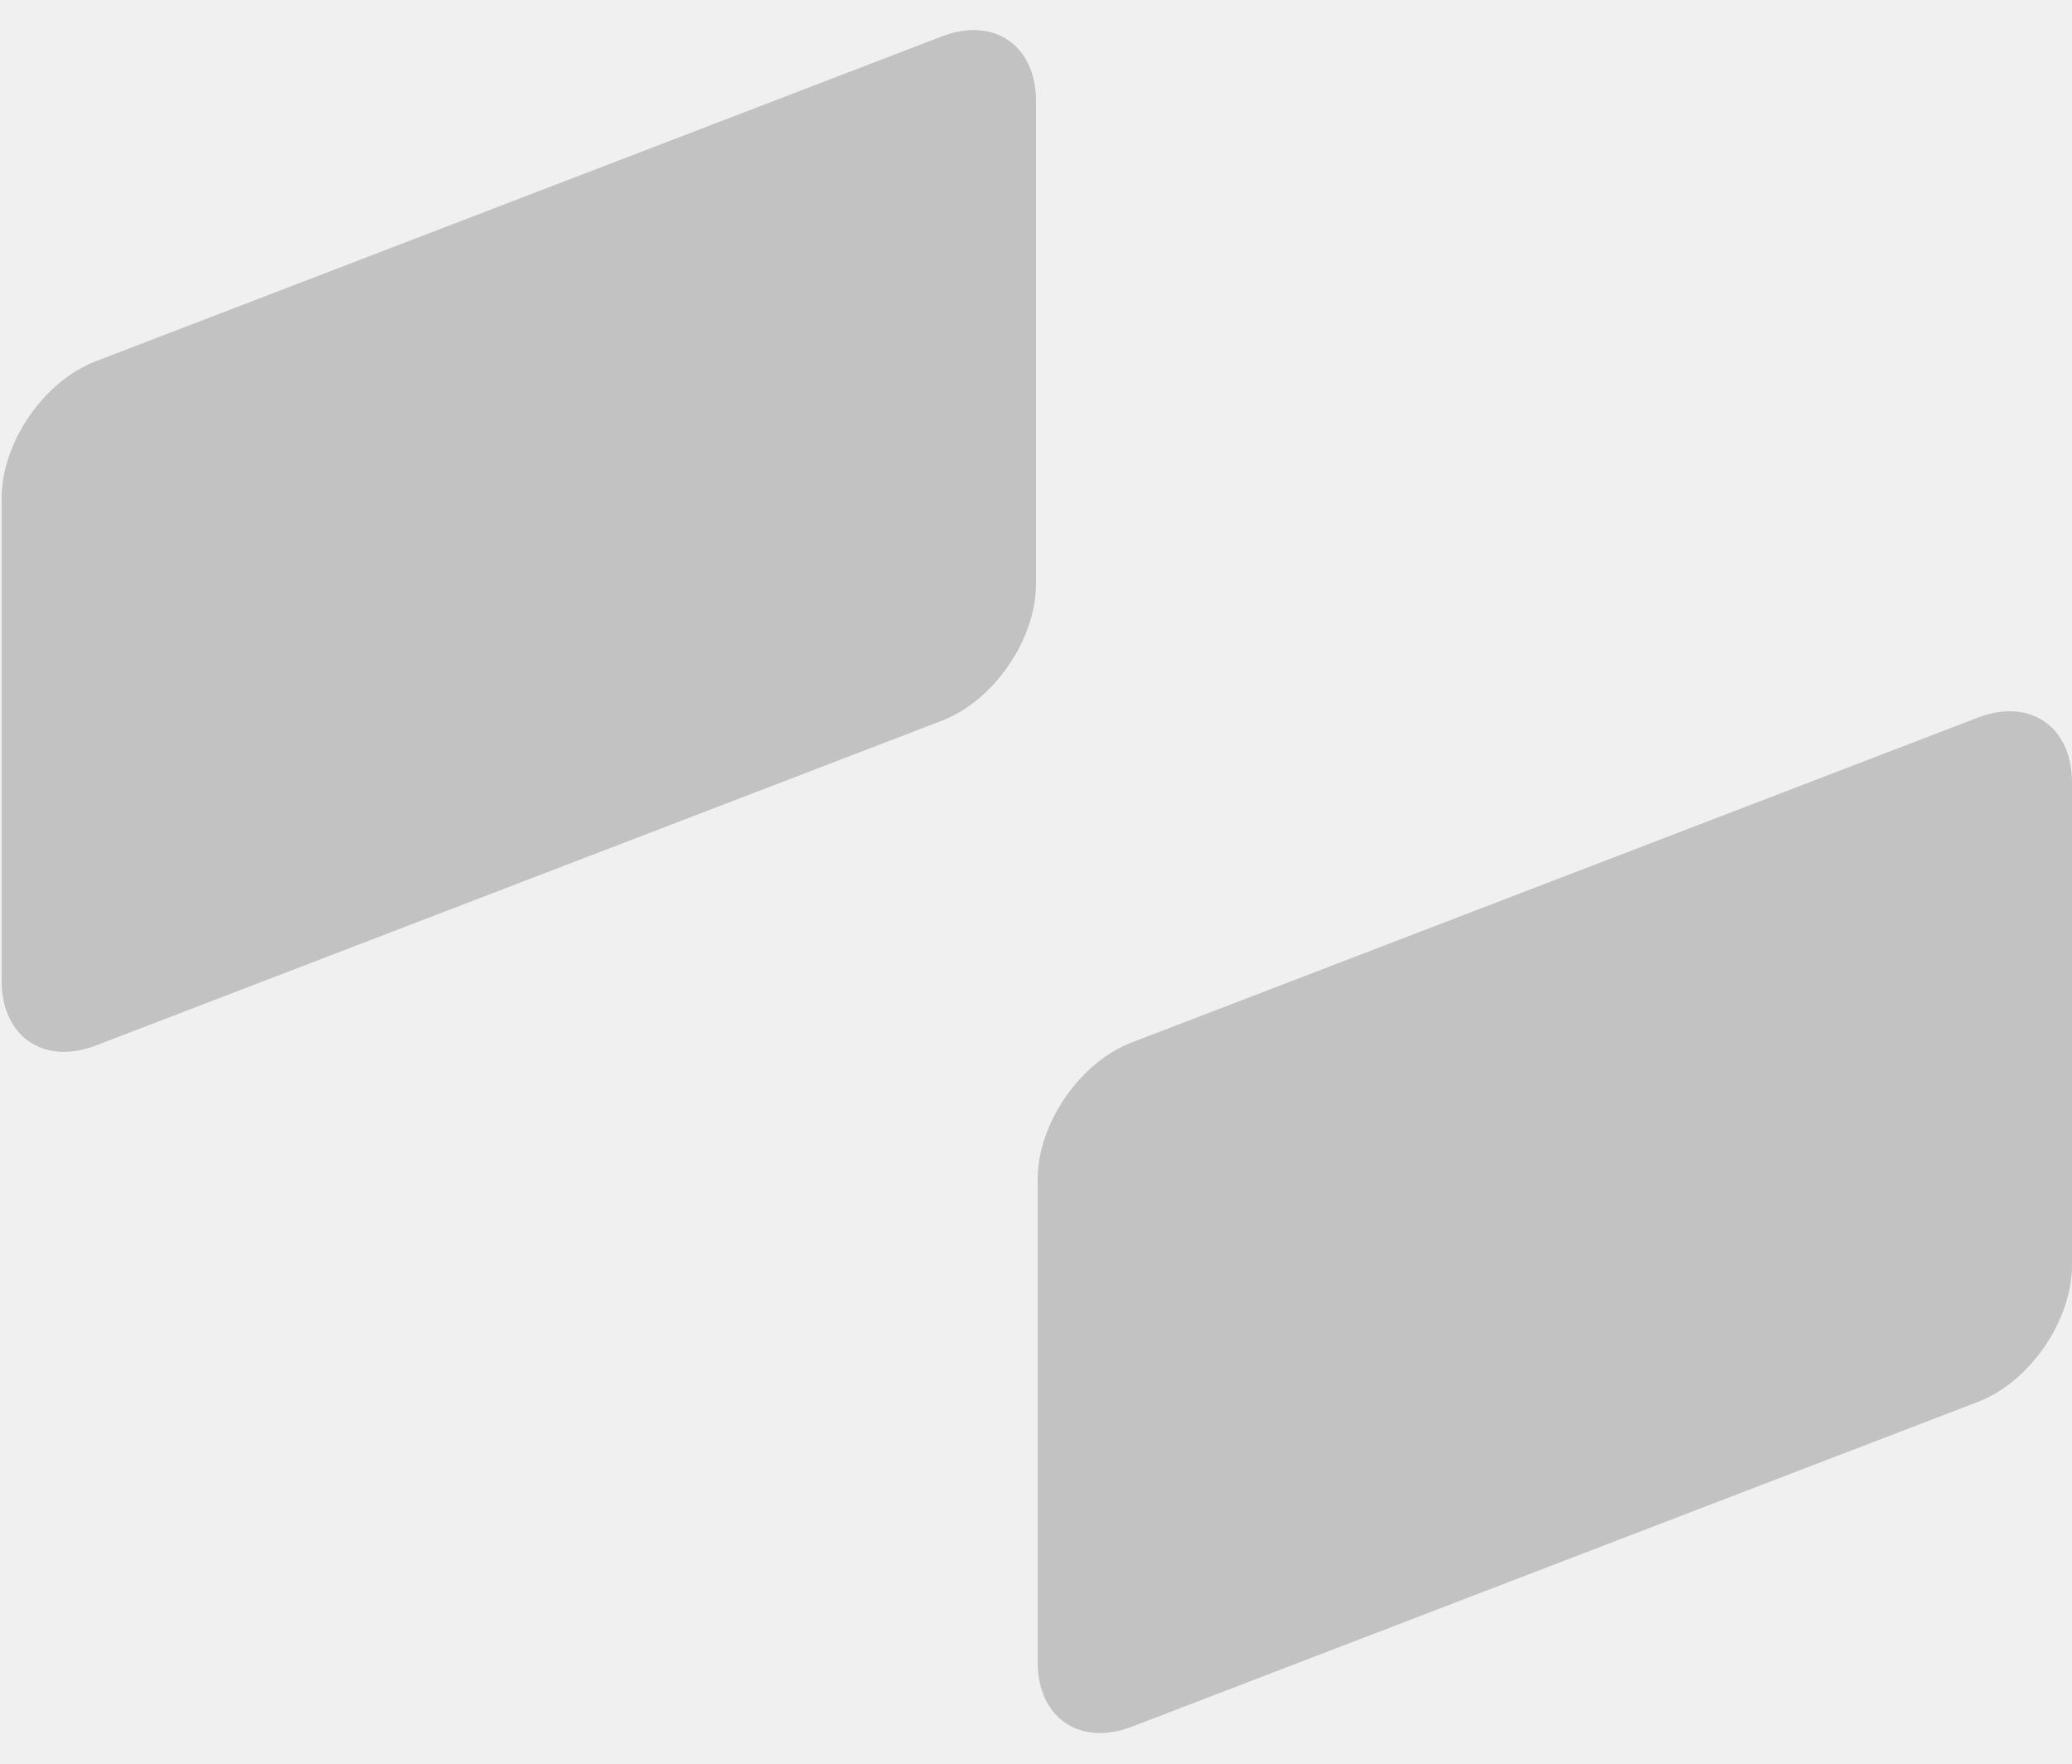
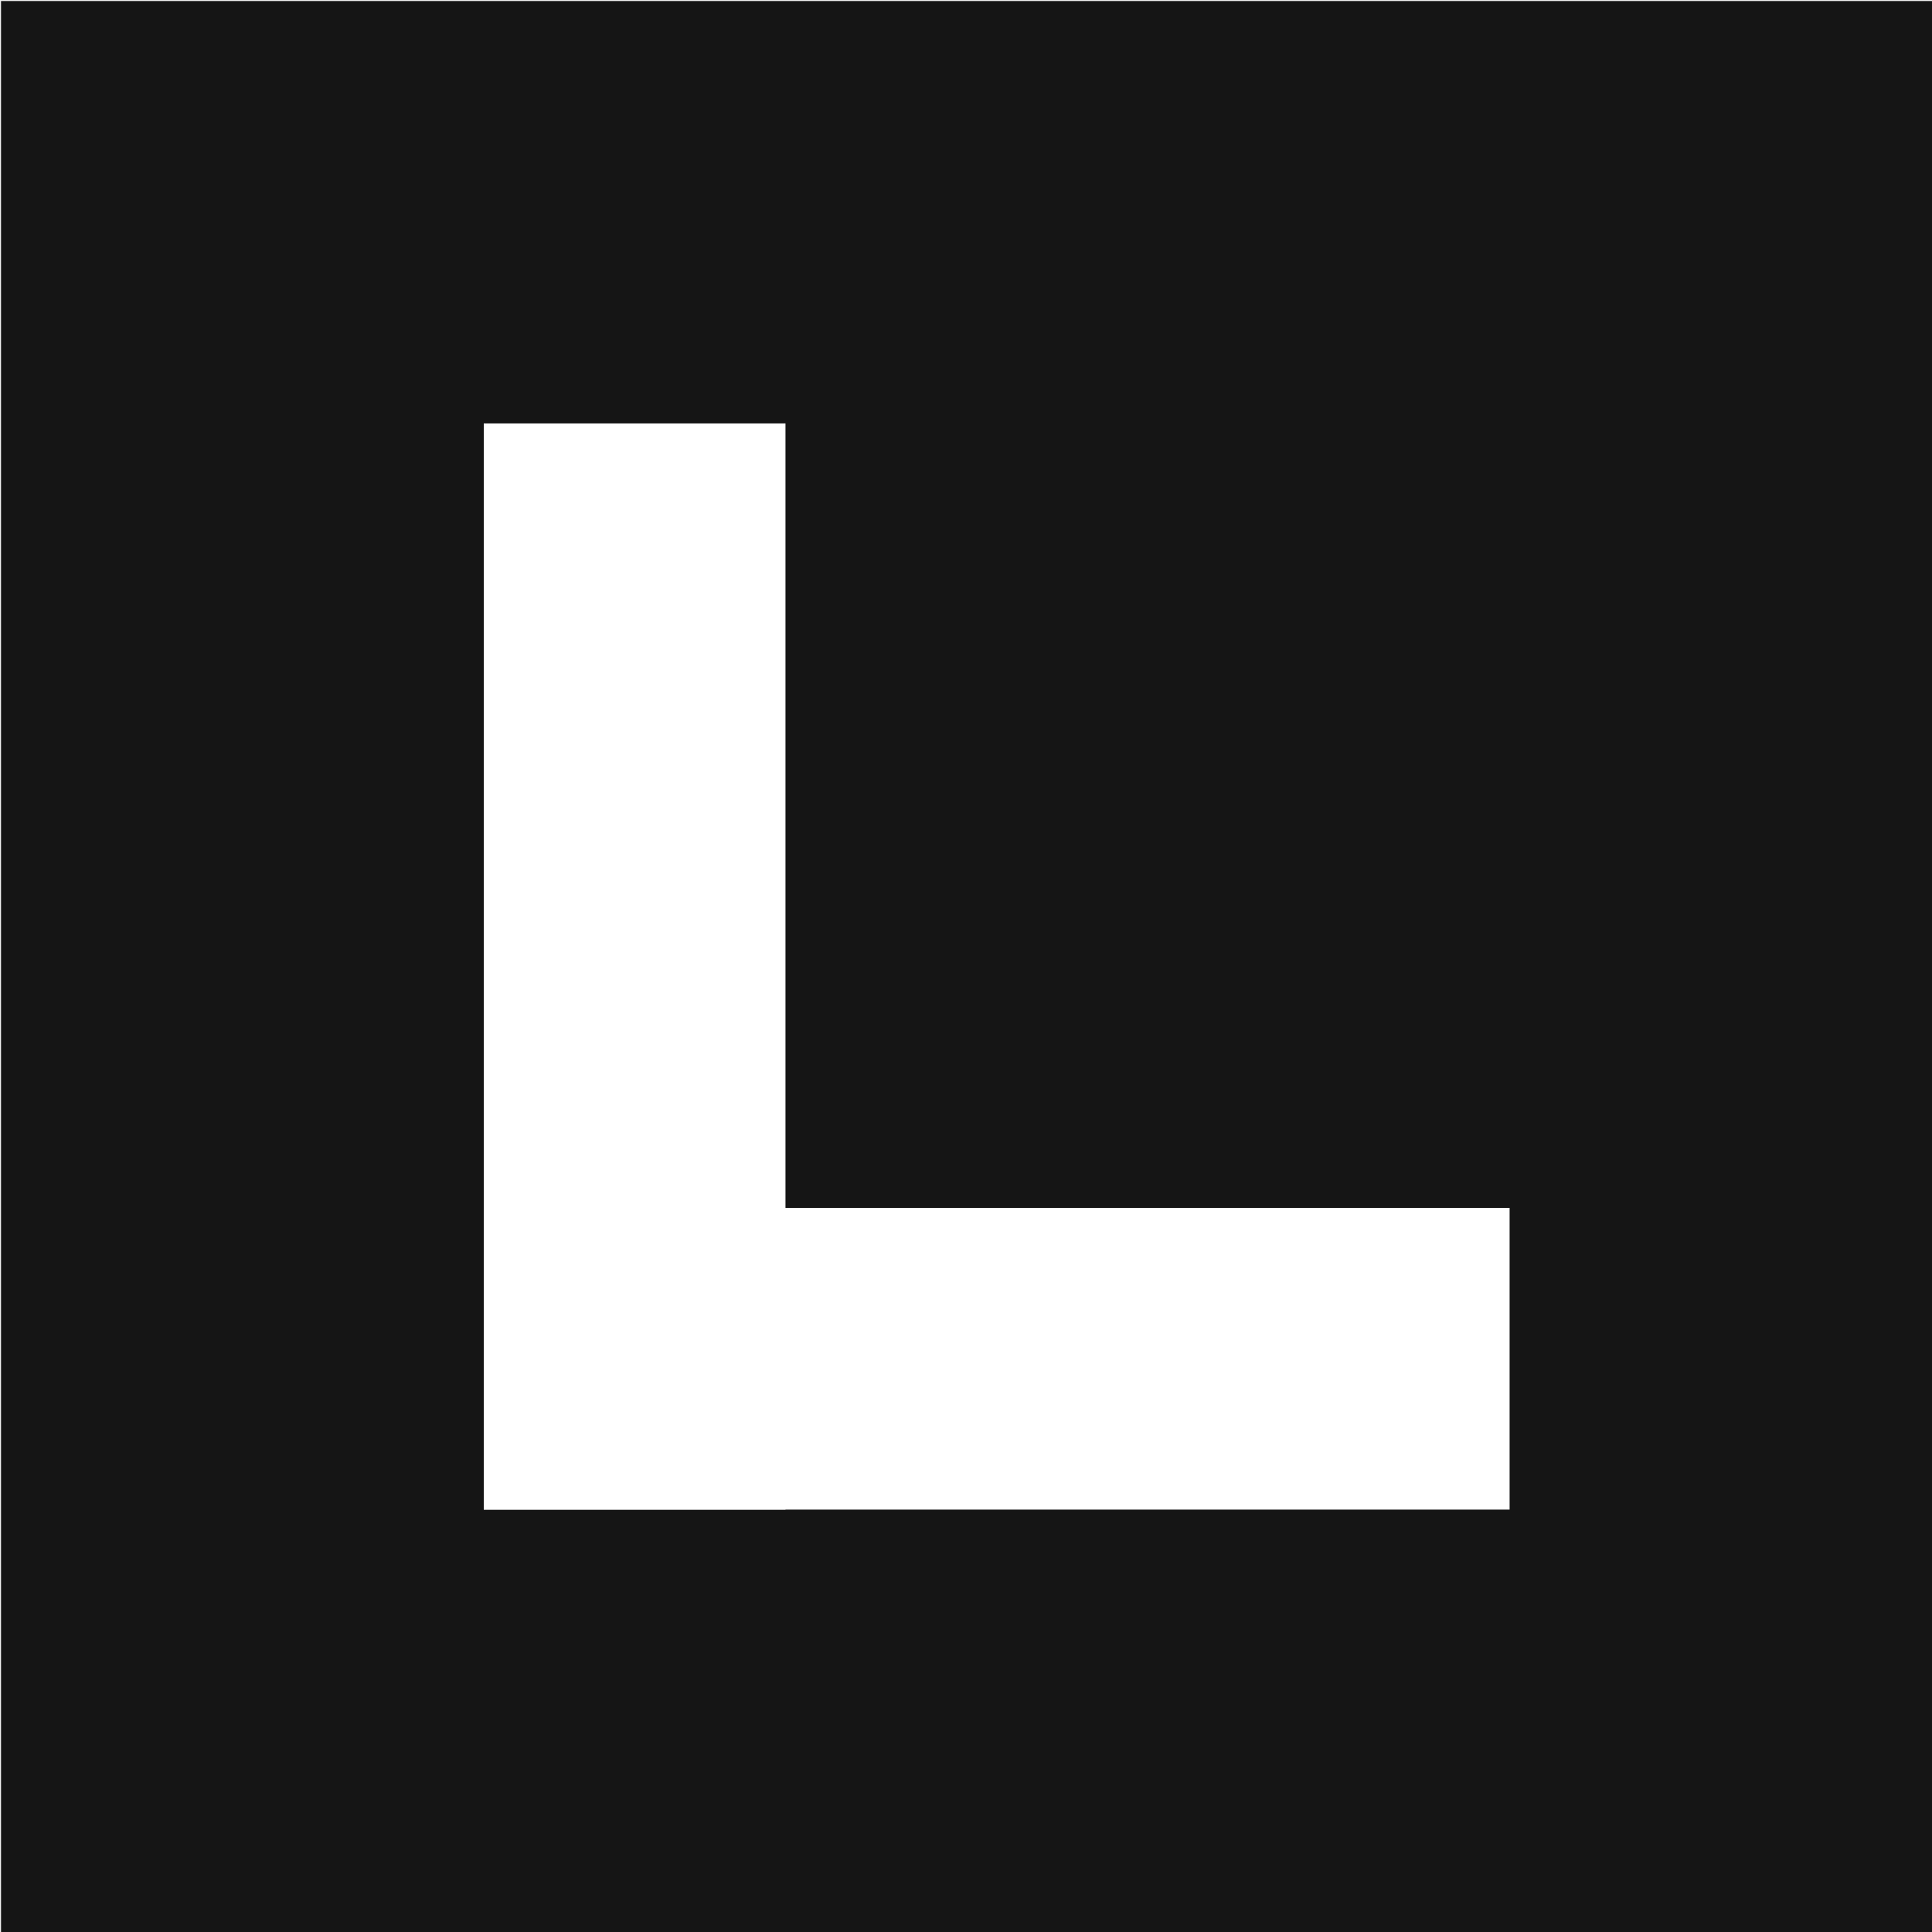
- <svg xmlns="http://www.w3.org/2000/svg" width="1880" height="1600" viewBox="0 0 1880 1600" fill="none">
-   <rect width="1005.28" height="620.771" rx="91.389" transform="matrix(-0.93358 0.358368 0 1 940 0.240723)" fill="#151515" fill-opacity="0.21" />
-   <rect width="1005.28" height="620.771" rx="91.389" transform="matrix(-0.93358 0.358368 0 1 1880 618.204)" fill="#151515" fill-opacity="0.21" />
+ <svg xmlns="http://www.w3.org/2000/svg" width="1880" height="1880" viewBox="0 0 1880 1880" fill="none">
+   <path d="M1880 1H1V1880H1880V1Z" fill="#151515" />
+   <path d="M764.344 412.031H470.75V1468.97H764.344V412.031Z" fill="white" />
+   <path d="M1468.97 1175.38H470.75V1468.97H1468.97V1175.38Z" fill="white" />
</svg>
